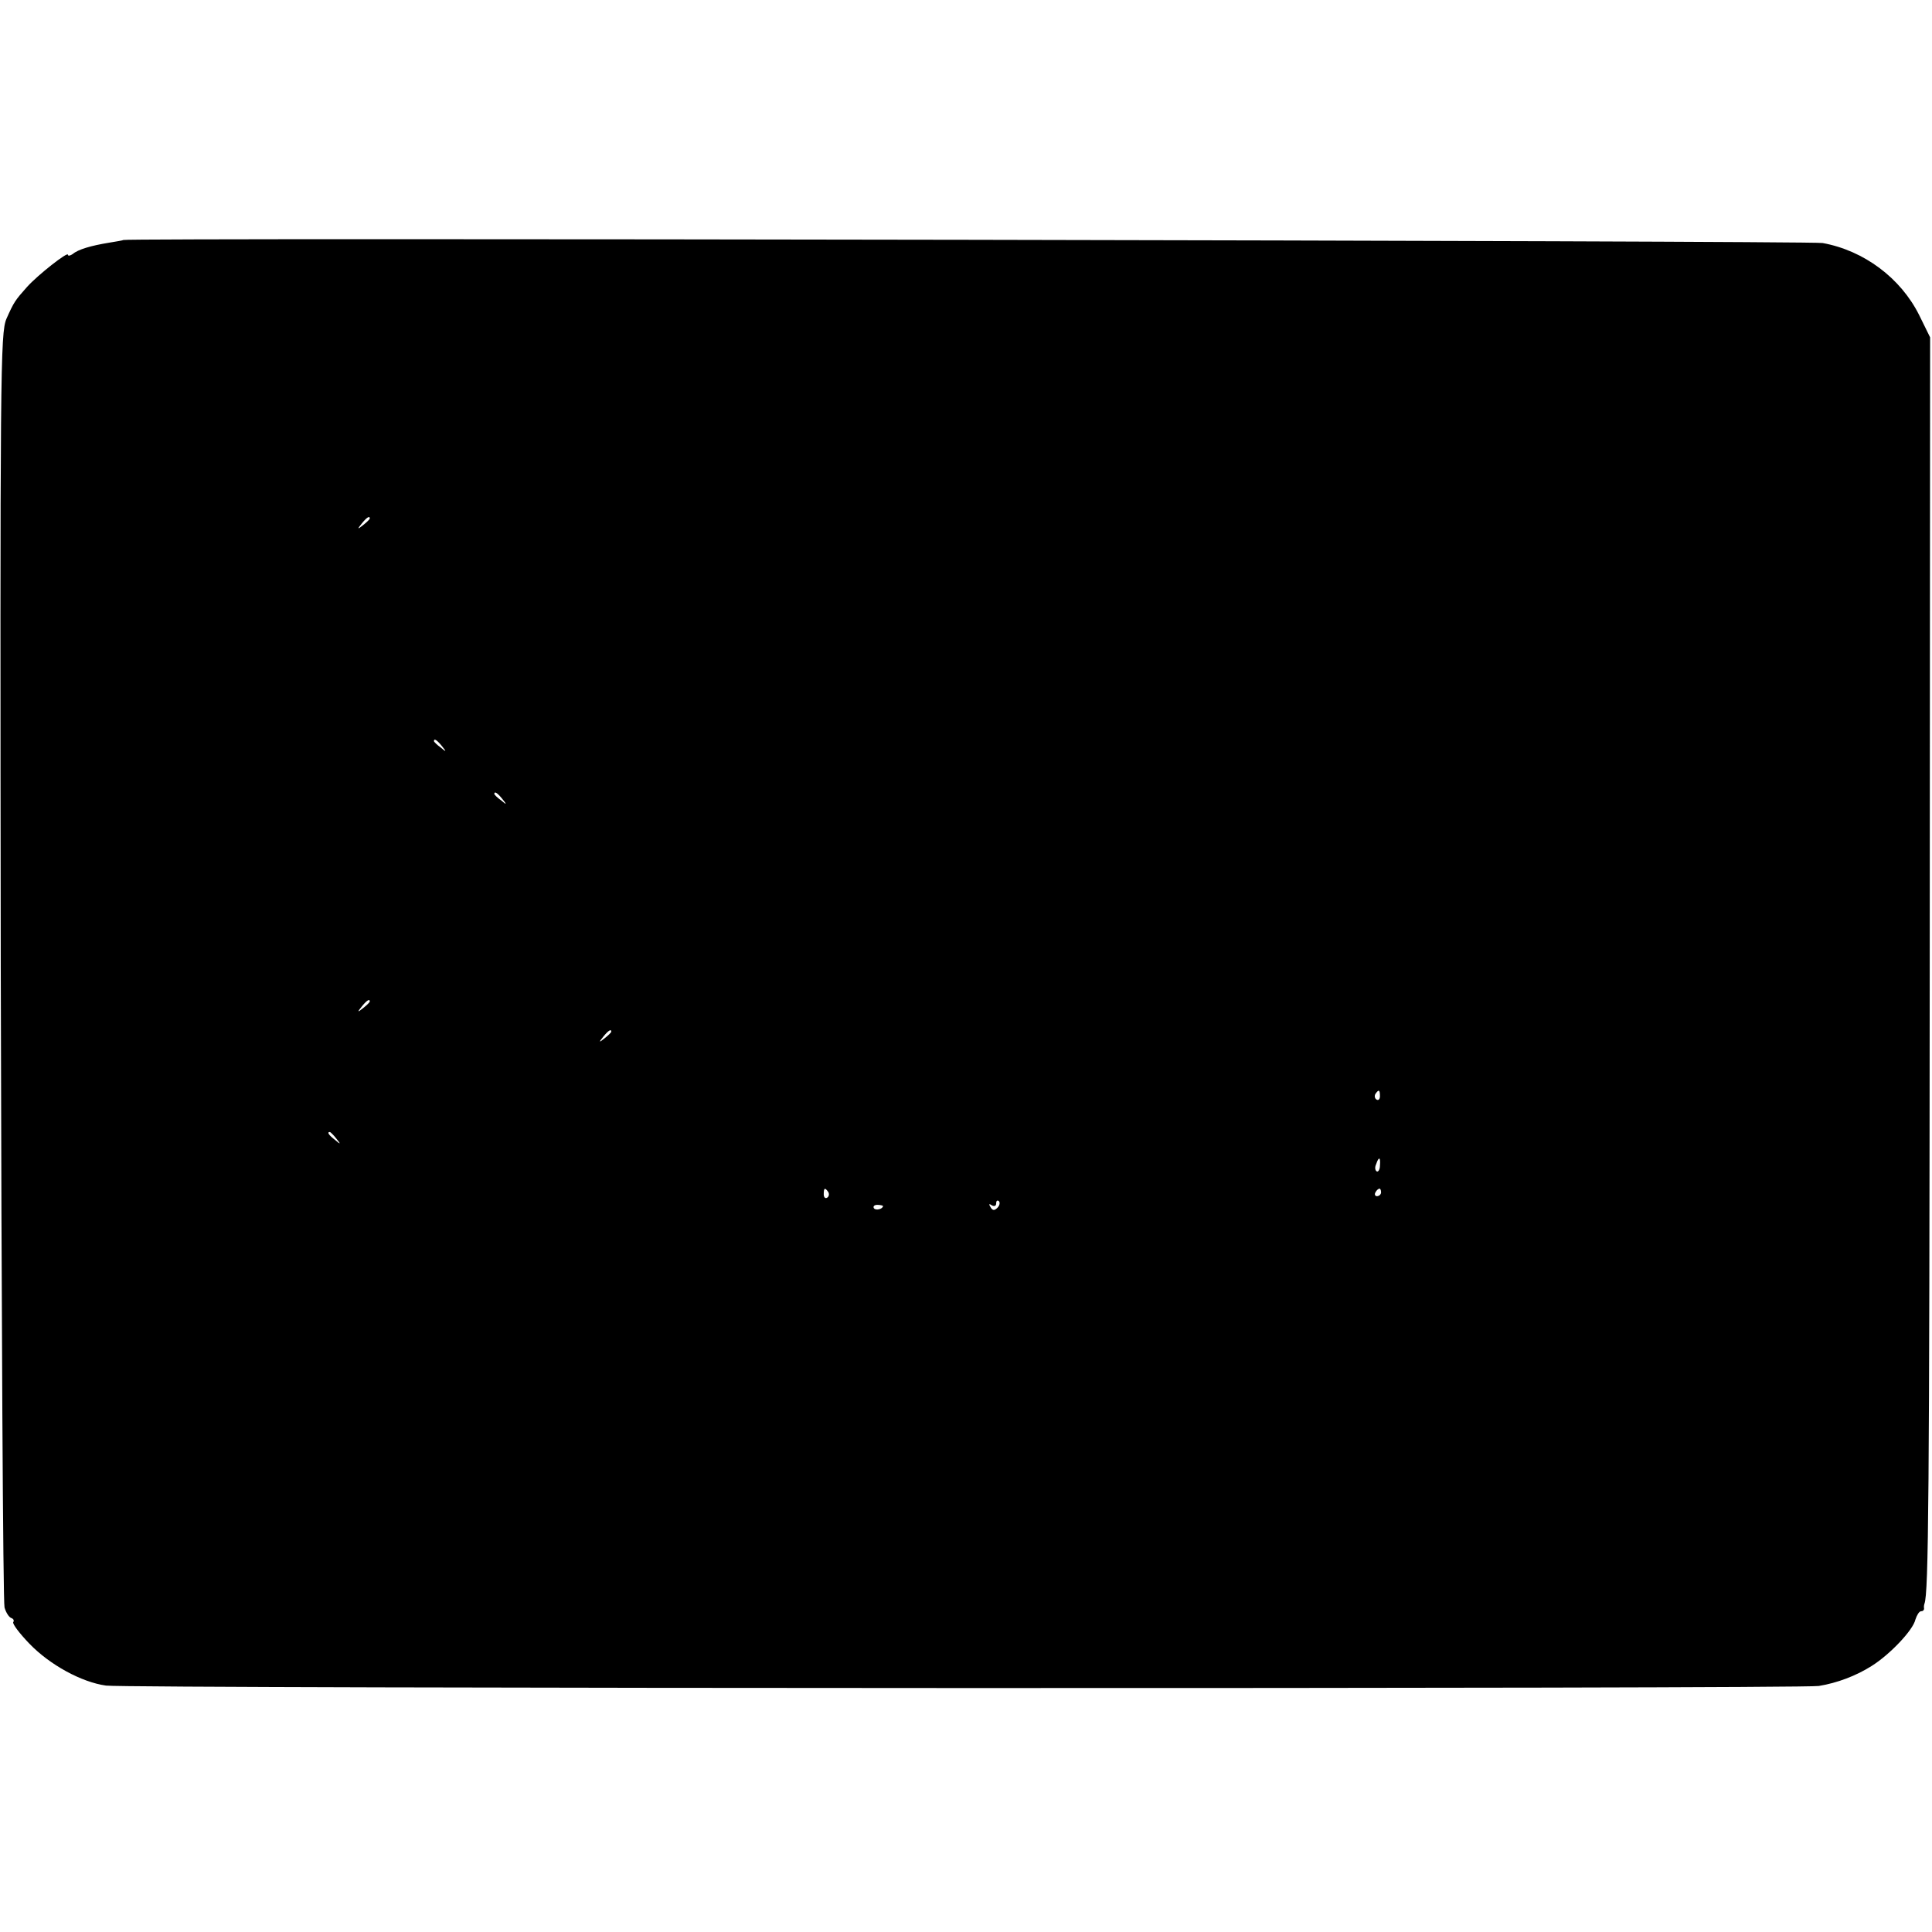
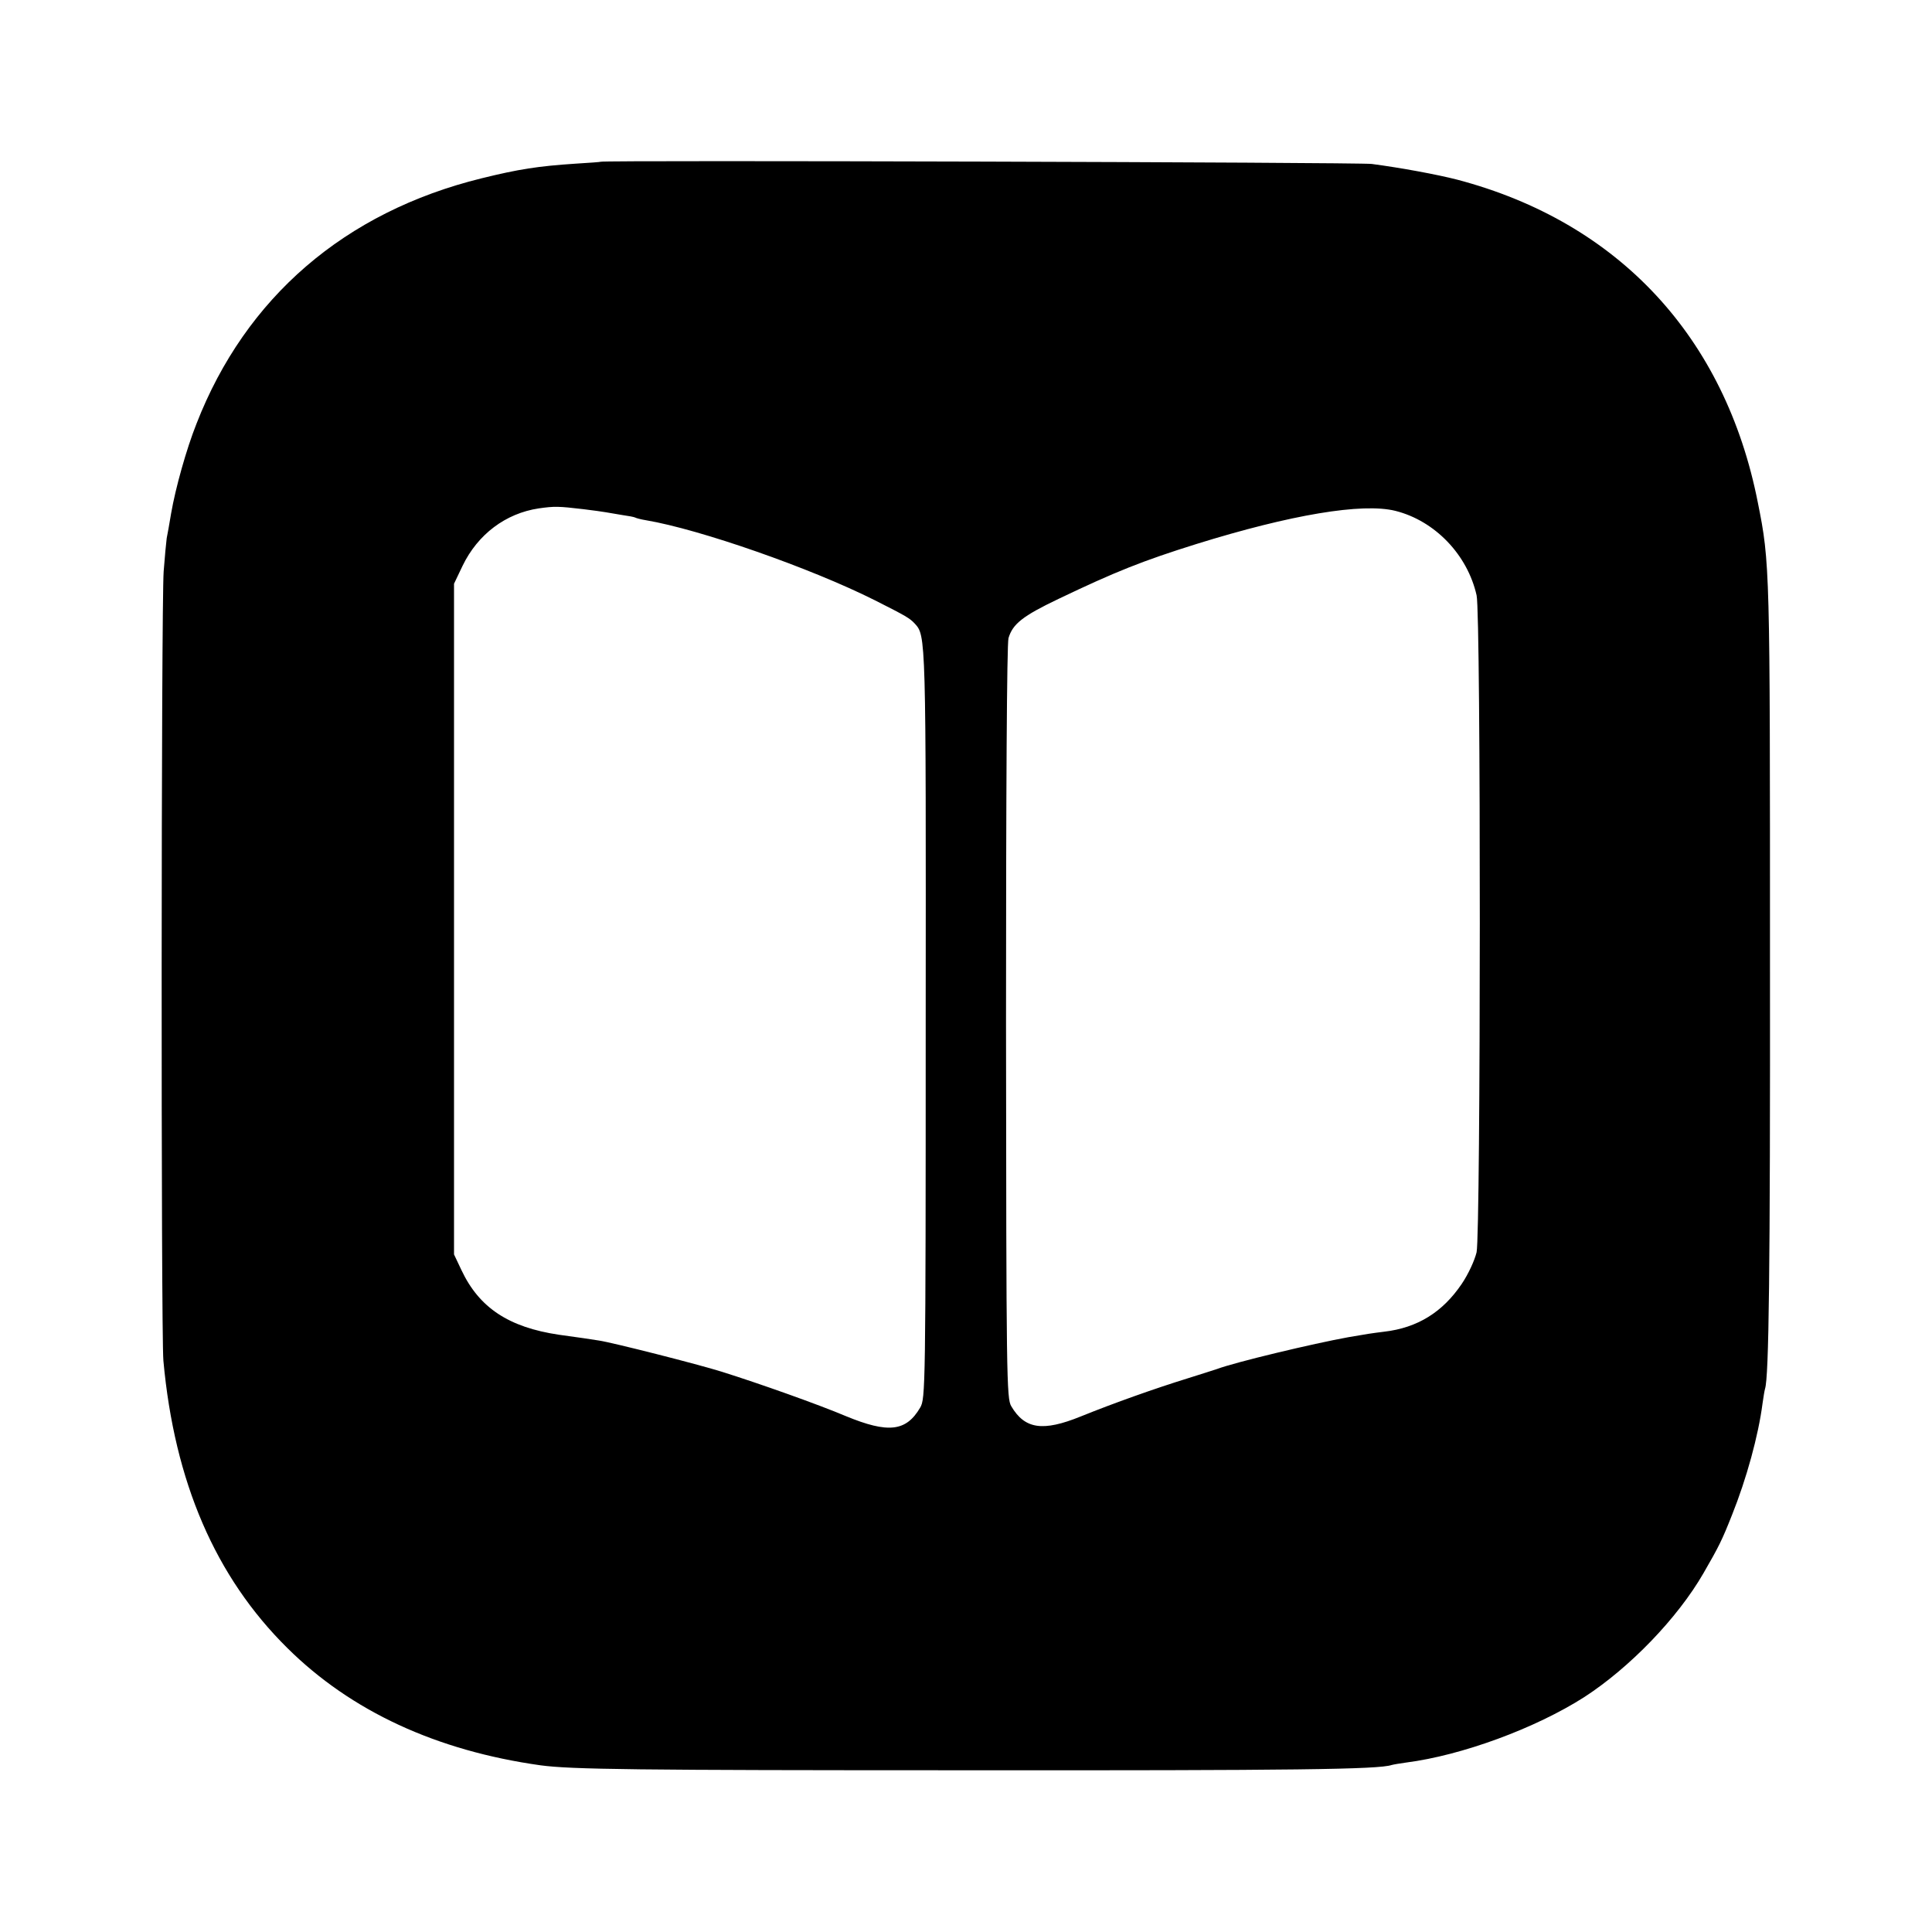
- <svg xmlns="http://www.w3.org/2000/svg" version="1.0" width="512pt" height="512pt" viewBox="0 0 512 512" preserveAspectRatio="xMidYMid meet">
-   <g transform="translate(0,512) scale(0.1,-0.1)" fill="#000000" stroke="none">
-     <path d="M327 4484 c-1 -1 -18 -4 -37 -7 -49 -8 -83 -18 -97 -30 -7 -5 -13 -6 -13 -2 0 9 -79 -53 -108 -85 -32 -36 -35 -40 -55 -85 -16 -38 -17 -135 -15 -1715 2 -921 6 -1686 10 -1700 4 -14 12 -26 18 -28 6 -2 8 -7 5 -11 -2 -5 17 -30 43 -57 54 -56 138 -102 203 -111 56 -8 4492 -9 4539 -1 49 8 99 27 140 53 48 30 110 95 116 123 4 12 10 22 15 22 5 0 8 3 8 7 -1 5 0 10 1 13 11 28 13 284 14 1710 l1 1646 -29 59 c-49 98 -146 171 -256 191 -35 6 -4496 14 -4503 8z m653 -738 c0 -2 -8 -10 -17 -17 -16 -13 -17 -12 -4 4 13 16 21 21 21 13z m191 -603 c13 -16 12 -17 -3 -4 -10 7 -18 15 -18 17 0 8 8 3 21 -13z m160 -140 c13 -16 12 -17 -3 -4 -10 7 -18 15 -18 17 0 8 8 3 21 -13z m-351 -537 c0 -2 -8 -10 -17 -17 -16 -13 -17 -12 -4 4 13 16 21 21 21 13z m640 -80 c0 -2 -8 -10 -17 -17 -16 -13 -17 -12 -4 4 13 16 21 21 21 13z m2037 -171 c0 -8 -4 -12 -9 -9 -5 3 -6 10 -3 15 9 13 12 11 12 -6z m-2766 -112 c13 -16 12 -17 -3 -4 -17 13 -22 21 -14 21 2 0 10 -8 17 -17z m2766 -72 c0 -11 -5 -18 -9 -15 -4 3 -5 11 -1 19 7 21 12 19 10 -4z m-1462 -70 c3 -5 2 -12 -3 -15 -5 -3 -9 1 -9 9 0 17 3 19 12 6z m1465 -1 c0 -5 -5 -10 -11 -10 -5 0 -7 5 -4 10 3 6 8 10 11 10 2 0 4 -4 4 -10z m-1017 -41 c-8 -8 -13 -7 -18 2 -5 8 -4 10 3 5 7 -4 12 -2 12 5 0 7 3 9 7 6 4 -4 2 -12 -4 -18z m-303 5 c0 -8 -19 -13 -24 -6 -3 5 1 9 9 9 8 0 15 -2 15 -3z" />
+ <svg xmlns="http://www.w3.org/2000/svg" version="1.0" width="700pt" height="700pt" viewBox="0 0 700 700" preserveAspectRatio="xMidYMid meet">
+   <g transform="translate(0,700) scale(0.1,-0.1)" fill="#000000" stroke="none">
+     <path d="M2177 6414 c-1 -1 -42 -4 -92 -7 -136 -9 -206 -20 -340 -53 -496 -122 -855 -432 -1033 -889 -37 -93 -76 -233 -92 -325 -6 -36 -13 -76 -16 -90 -2 -14 -7 -68 -11 -120 -9 -119 -10 -2758 -1 -2860 40 -439 188 -783 449 -1041 231 -229 540 -372 917 -425 111 -15 342 -18 1537 -18 1196 -1 1500 3 1547 19 7 2 31 6 53 9 202 26 468 124 645 237 165 107 338 286 432 449 56 97 67 119 103 210 53 132 96 289 111 405 3 22 7 46 9 53 14 42 19 423 18 1567 0 1407 0 1425 -44 1644 -118 600 -505 1016 -1089 1170 -74 19 -204 43 -310 57 -47 6 -2786 14 -2793 8z m-62 -1259 c33 -4 69 -9 80 -11 10 -2 37 -6 59 -10 22 -3 43 -7 47 -9 3 -2 21 -7 40 -10 195 -33 596 -173 829 -290 115 -58 126 -65 144 -84 41 -45 41 -36 40 -1447 0 -1330 -1 -1361 -20 -1394 -51 -87 -116 -94 -269 -31 -99 42 -316 119 -450 161 -86 27 -397 106 -445 113 -19 3 -84 13 -145 21 -182 27 -289 98 -353 234 l-27 57 0 1215 0 1215 31 65 c55 114 156 190 276 208 57 8 70 8 163 -3z m2941 -6 c143 -36 261 -159 294 -306 16 -68 15 -2308 0 -2380 -7 -29 -29 -78 -54 -115 -69 -102 -160 -159 -281 -173 -48 -6 -61 -8 -130 -20 -127 -23 -408 -90 -475 -115 -14 -5 -63 -20 -110 -35 -113 -35 -263 -88 -384 -137 -138 -56 -203 -46 -252 37 -17 28 -18 102 -19 1390 0 831 3 1373 9 1393 15 51 51 80 181 142 207 99 305 138 500 199 341 106 601 150 721 120z" />
  </g>
</svg>
